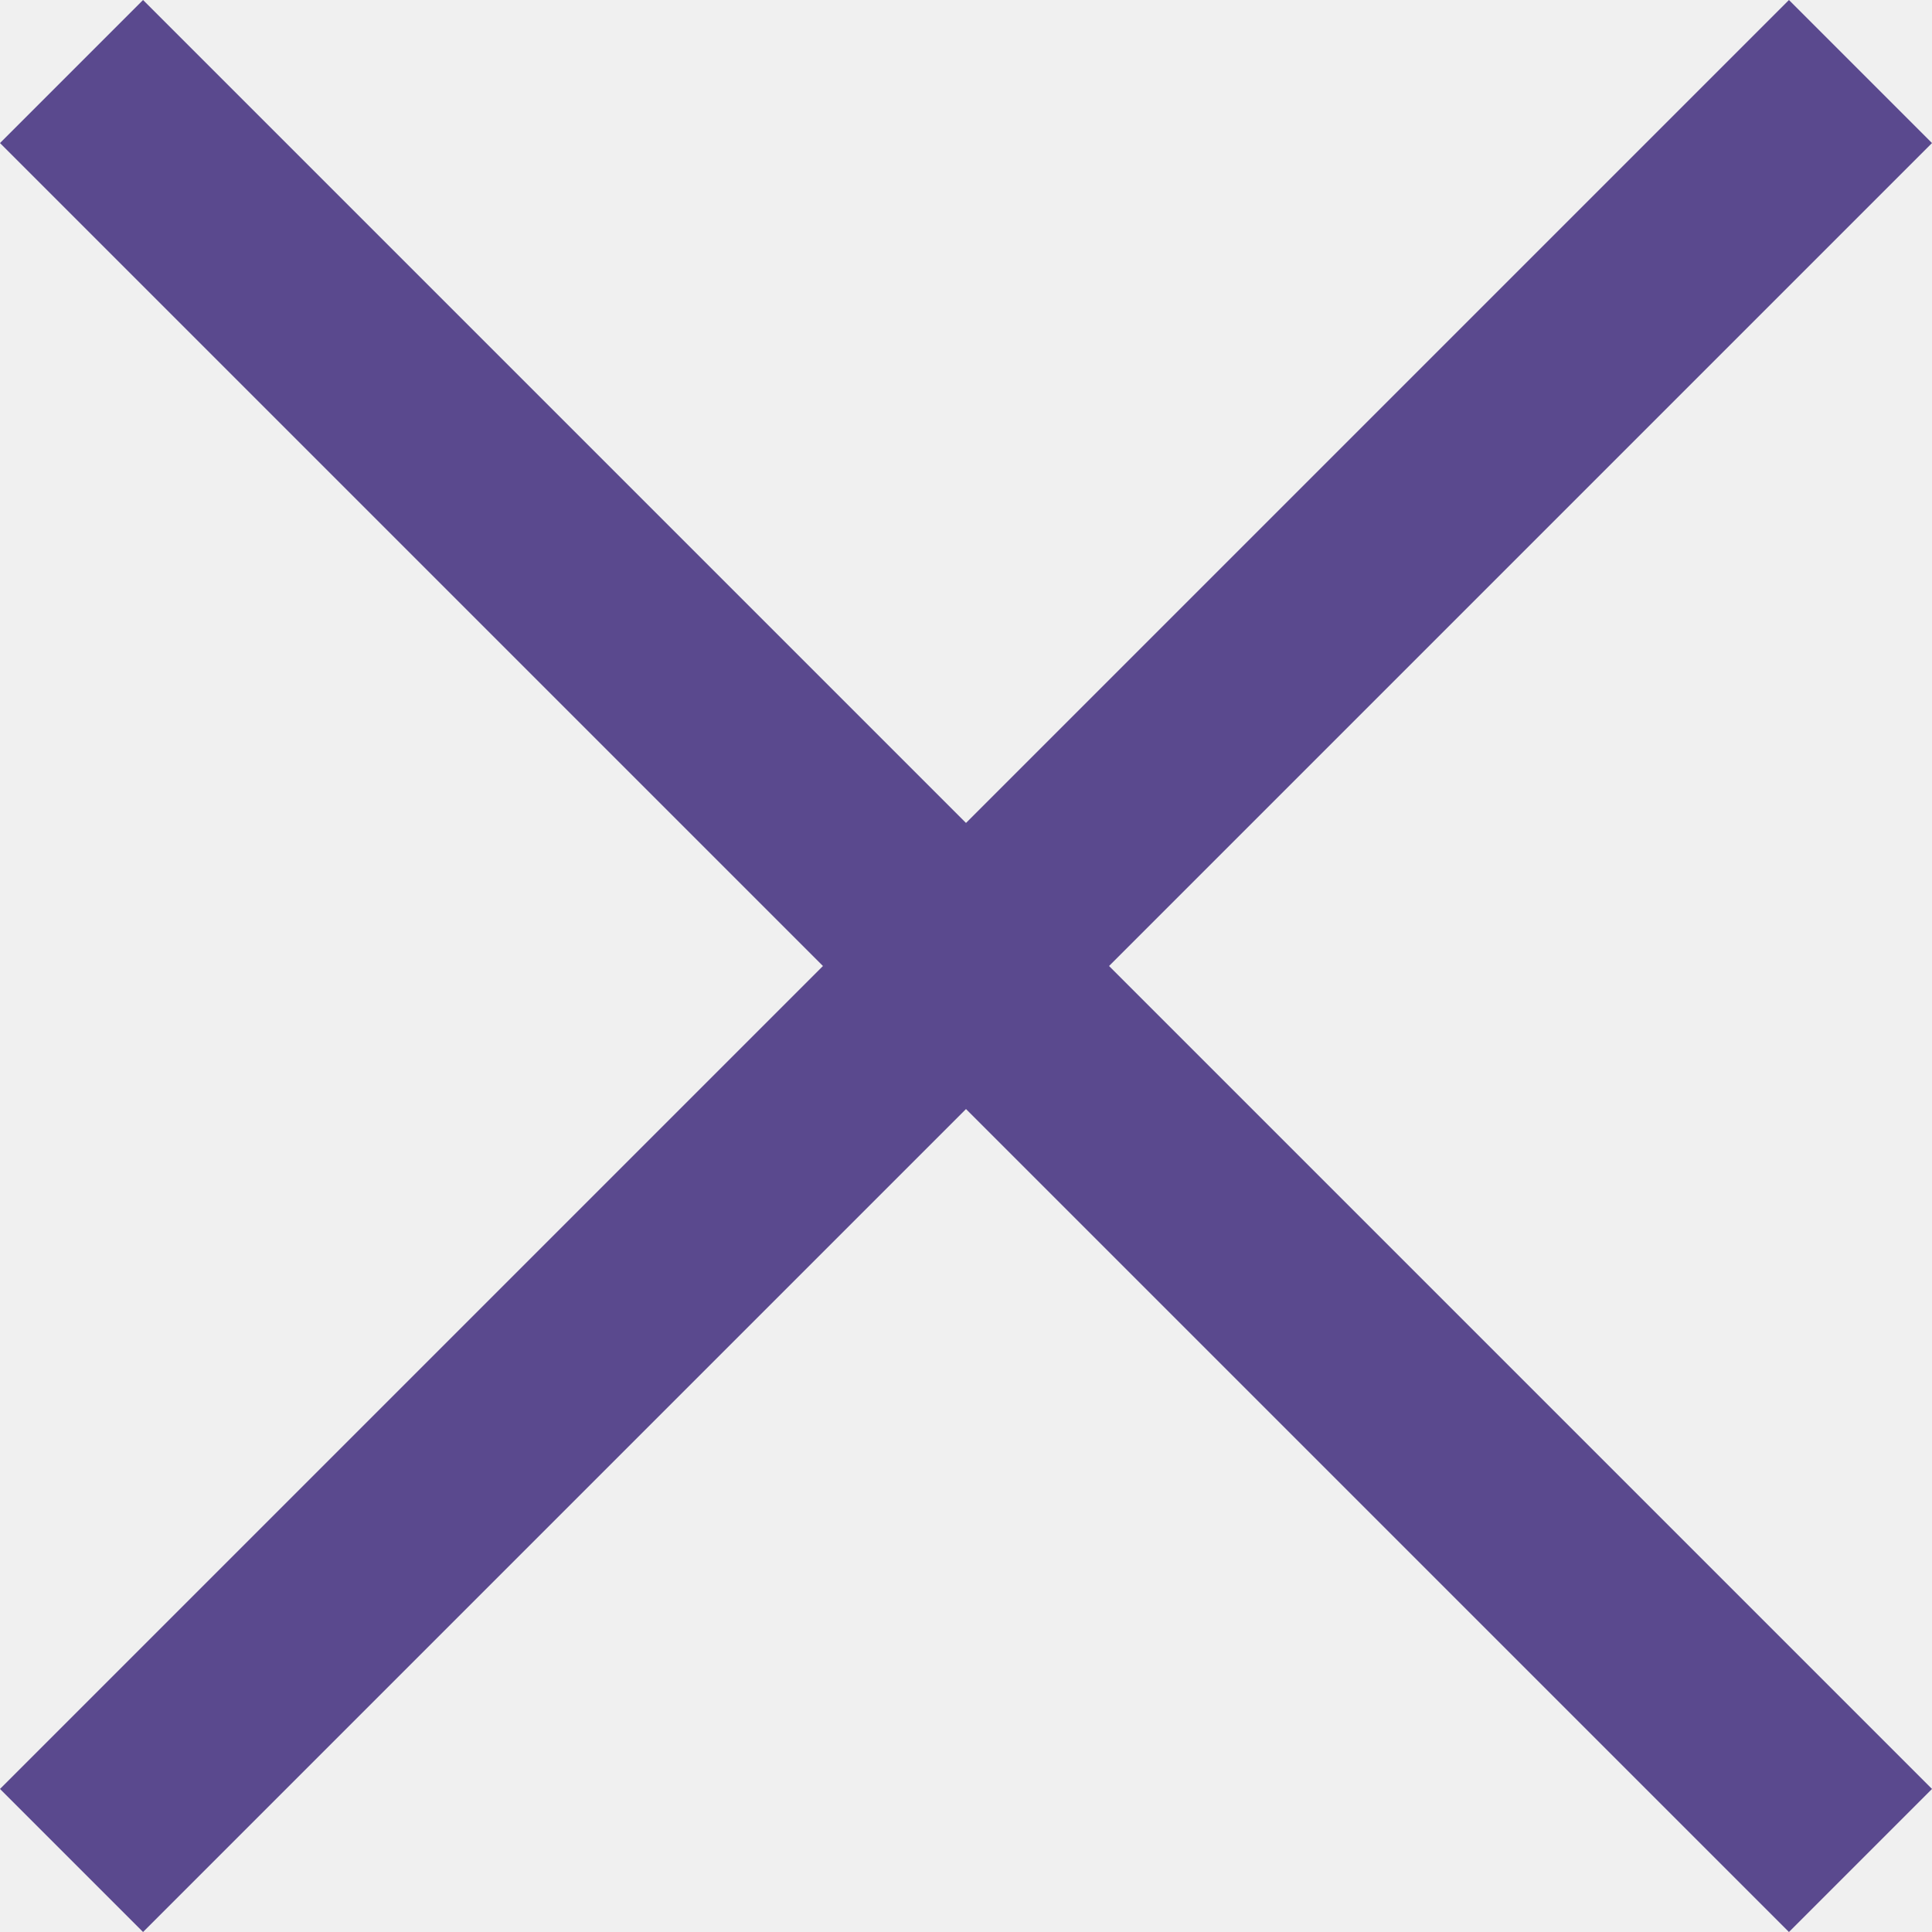
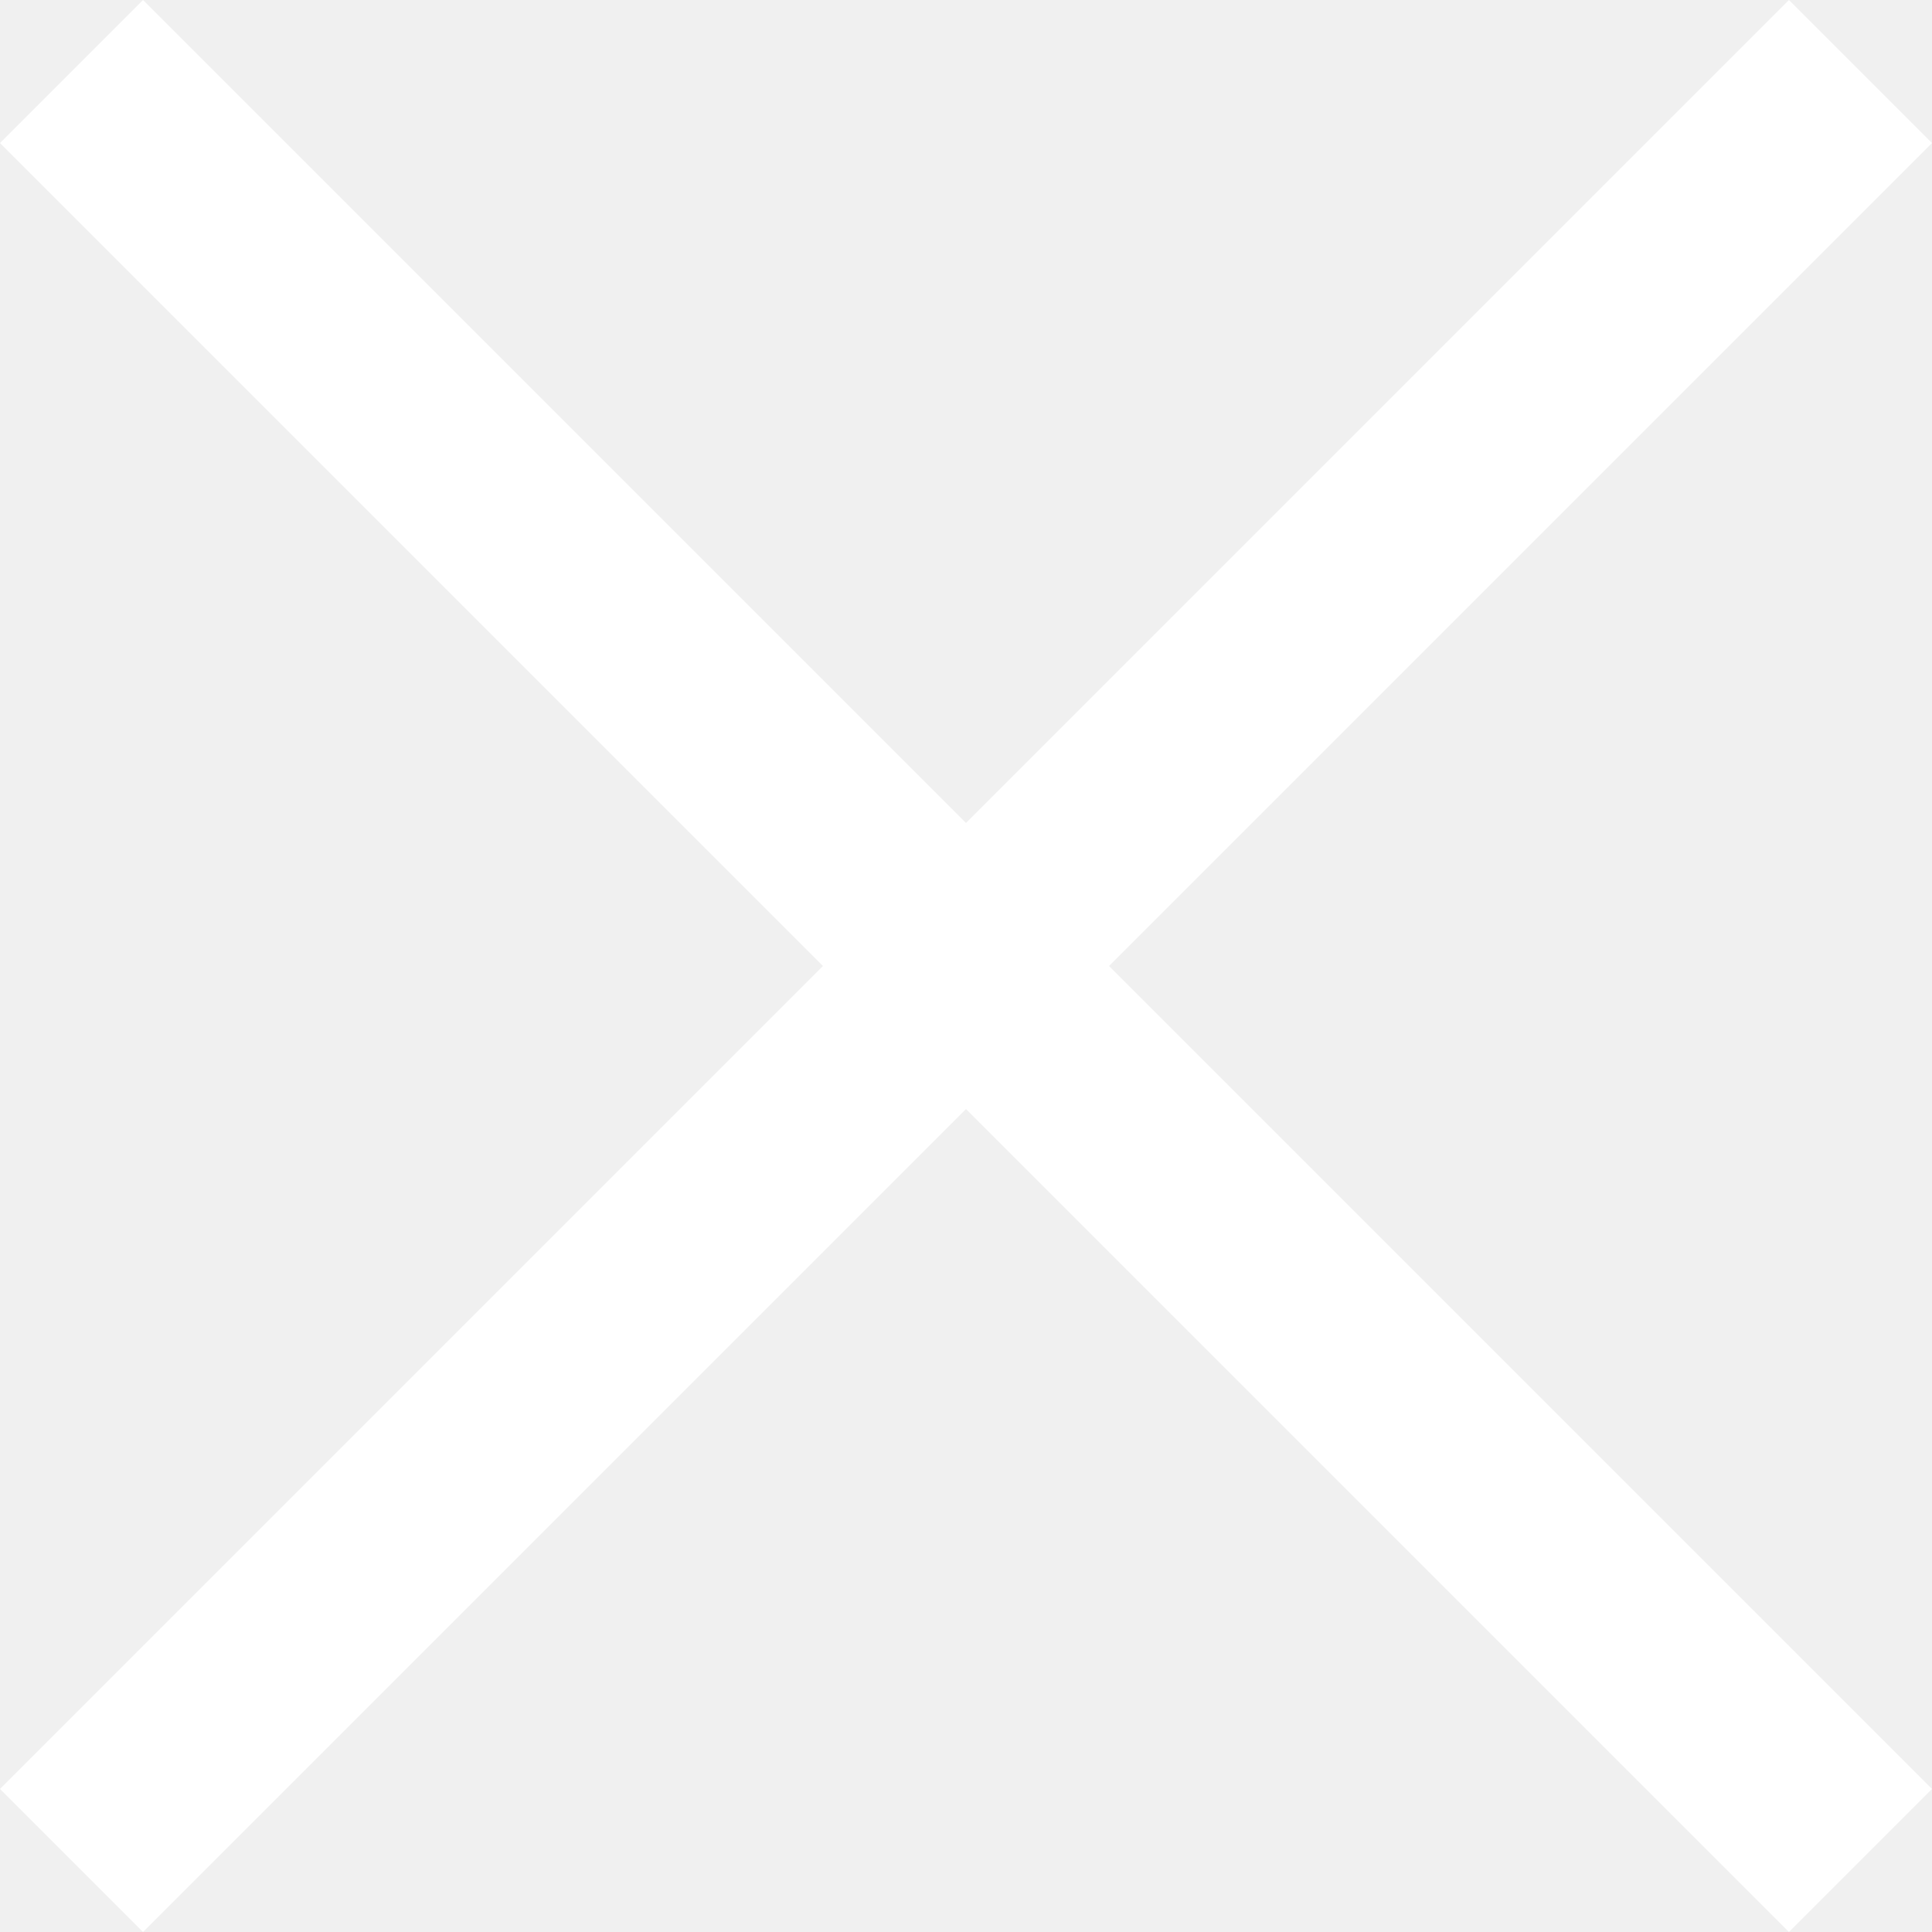
- <svg xmlns="http://www.w3.org/2000/svg" viewBox="0 0 42 42" width="42" height="42" fill="#5a498e">
+ <svg xmlns="http://www.w3.org/2000/svg" viewBox="0 0 42 42" width="42" height="42" fill="#fff">
  <polygon points="42 3.11 38.89 0 21 17.89 3.11 0 0 3.11 17.89 21 0 38.89 3.11 42 21 24.11 38.89 42 42 38.89 24.11 21 42 3.11" />
</svg>
